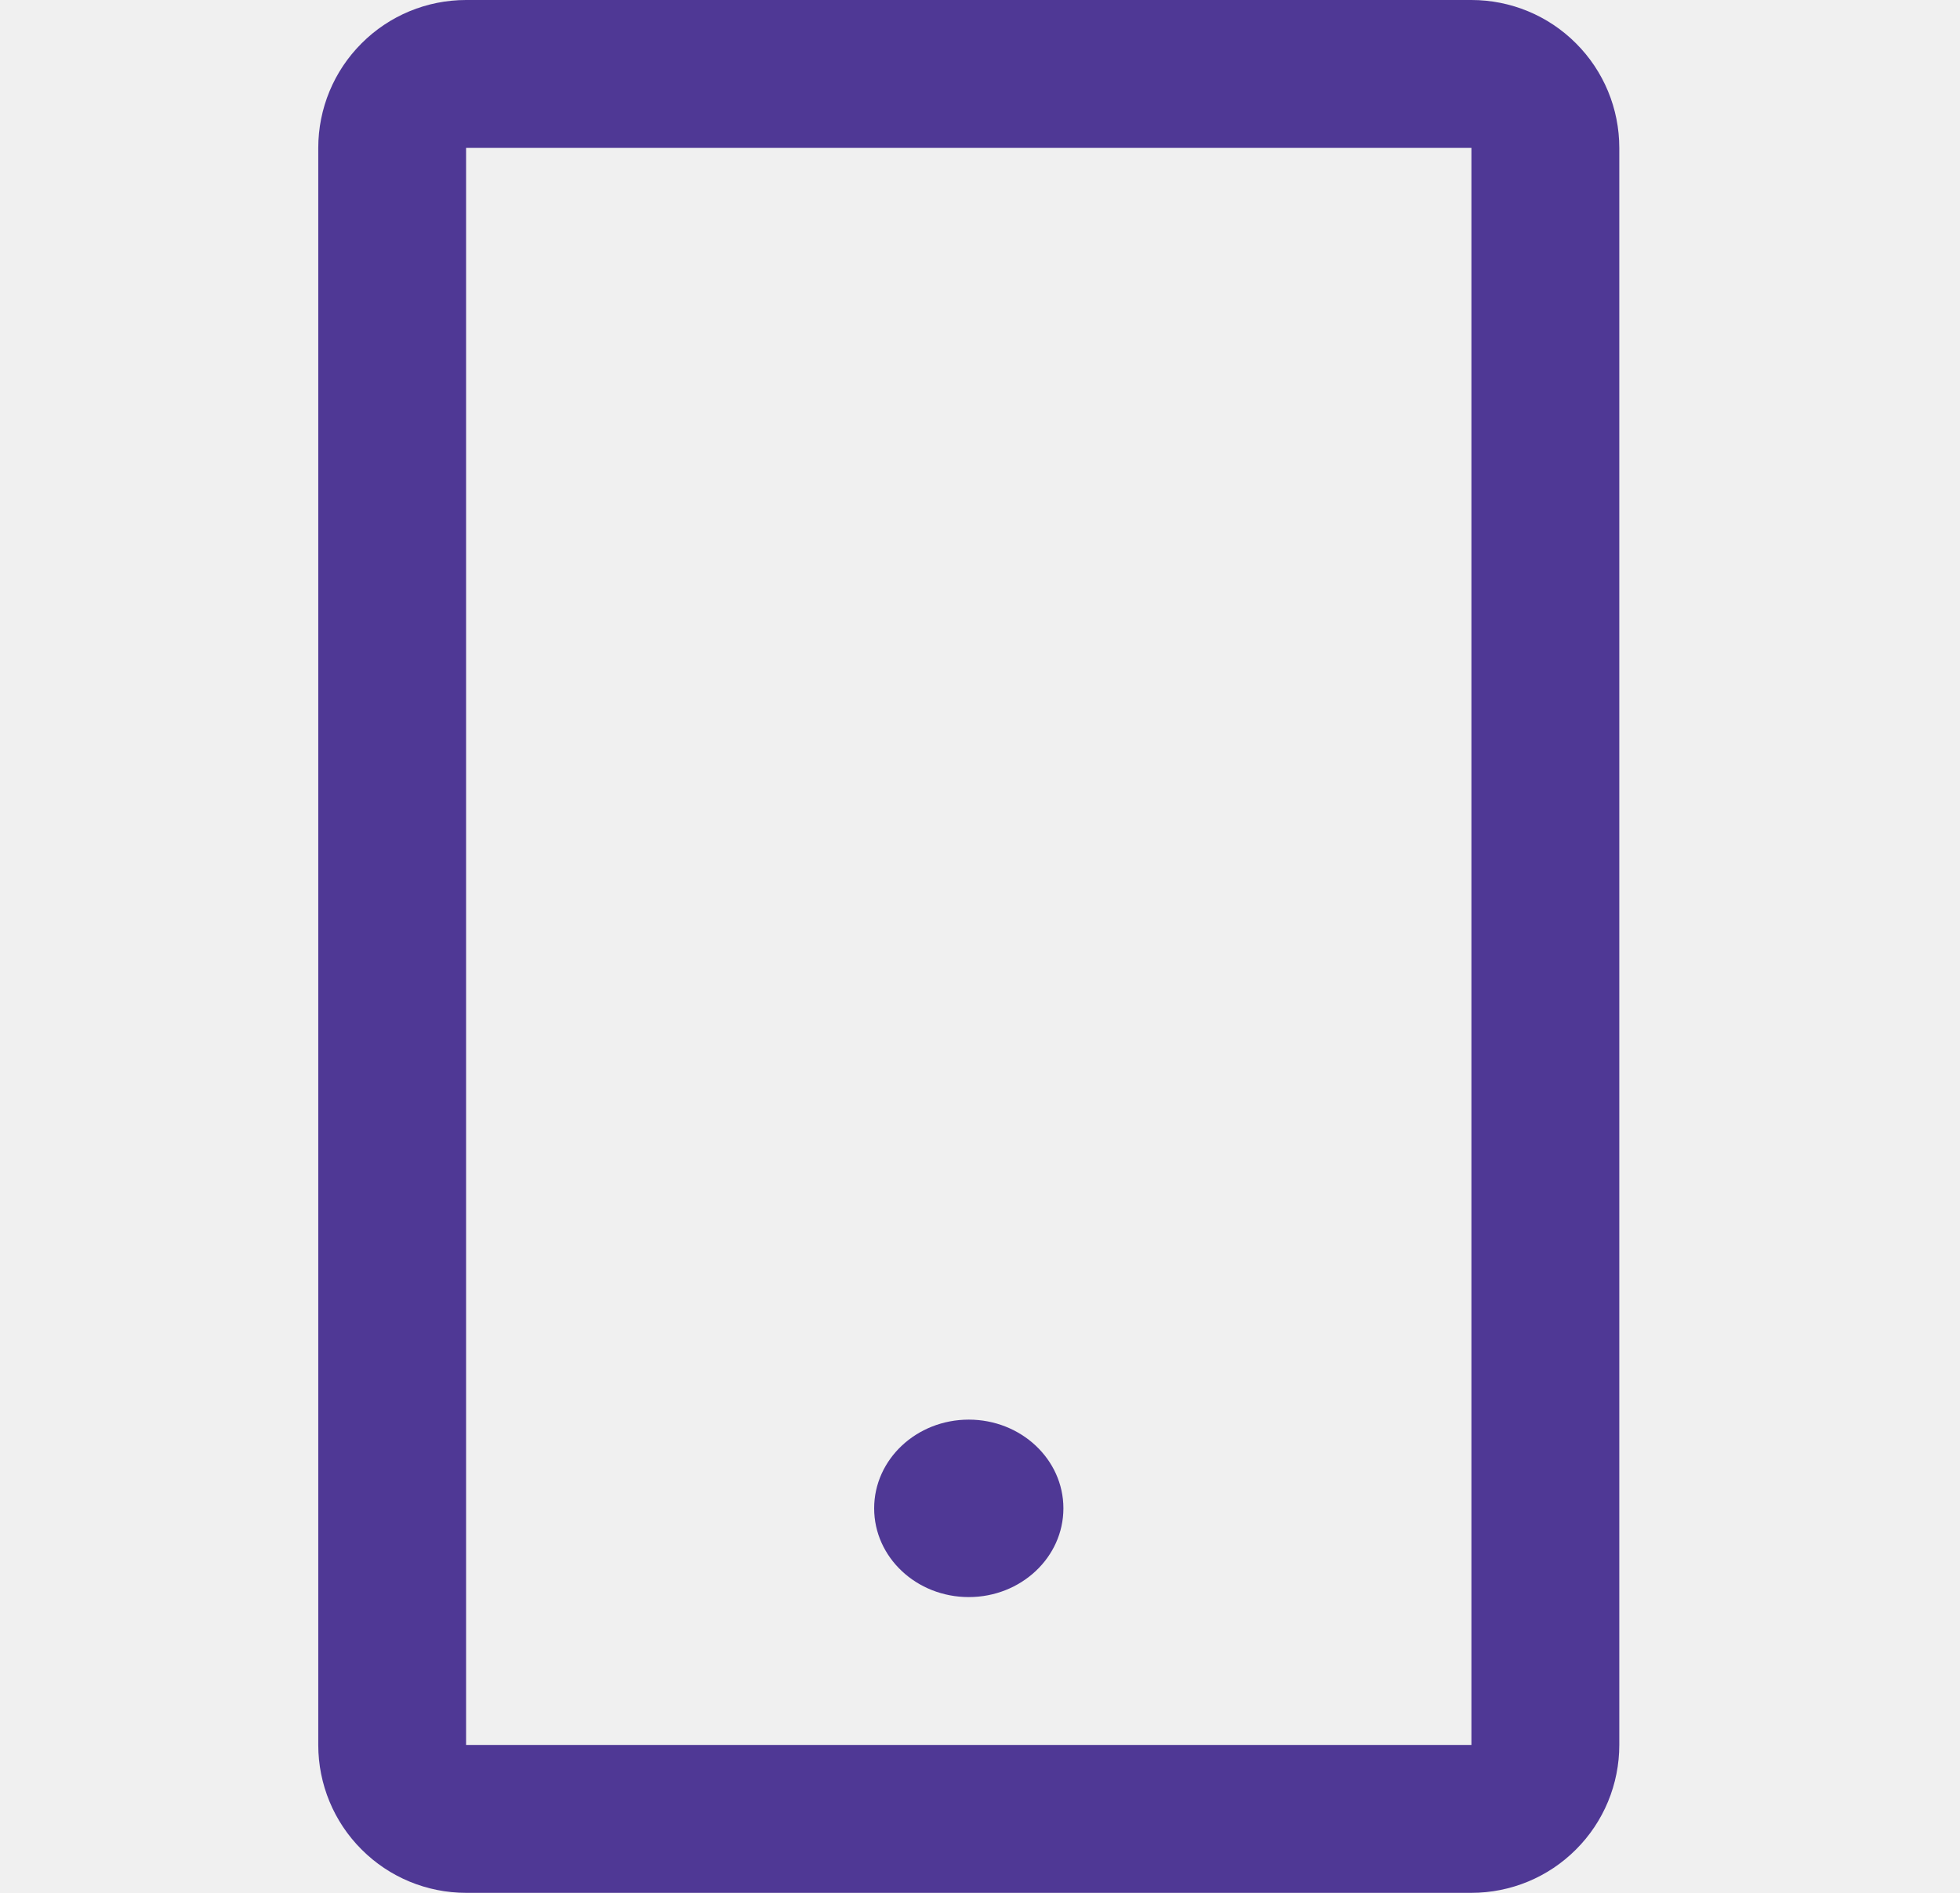
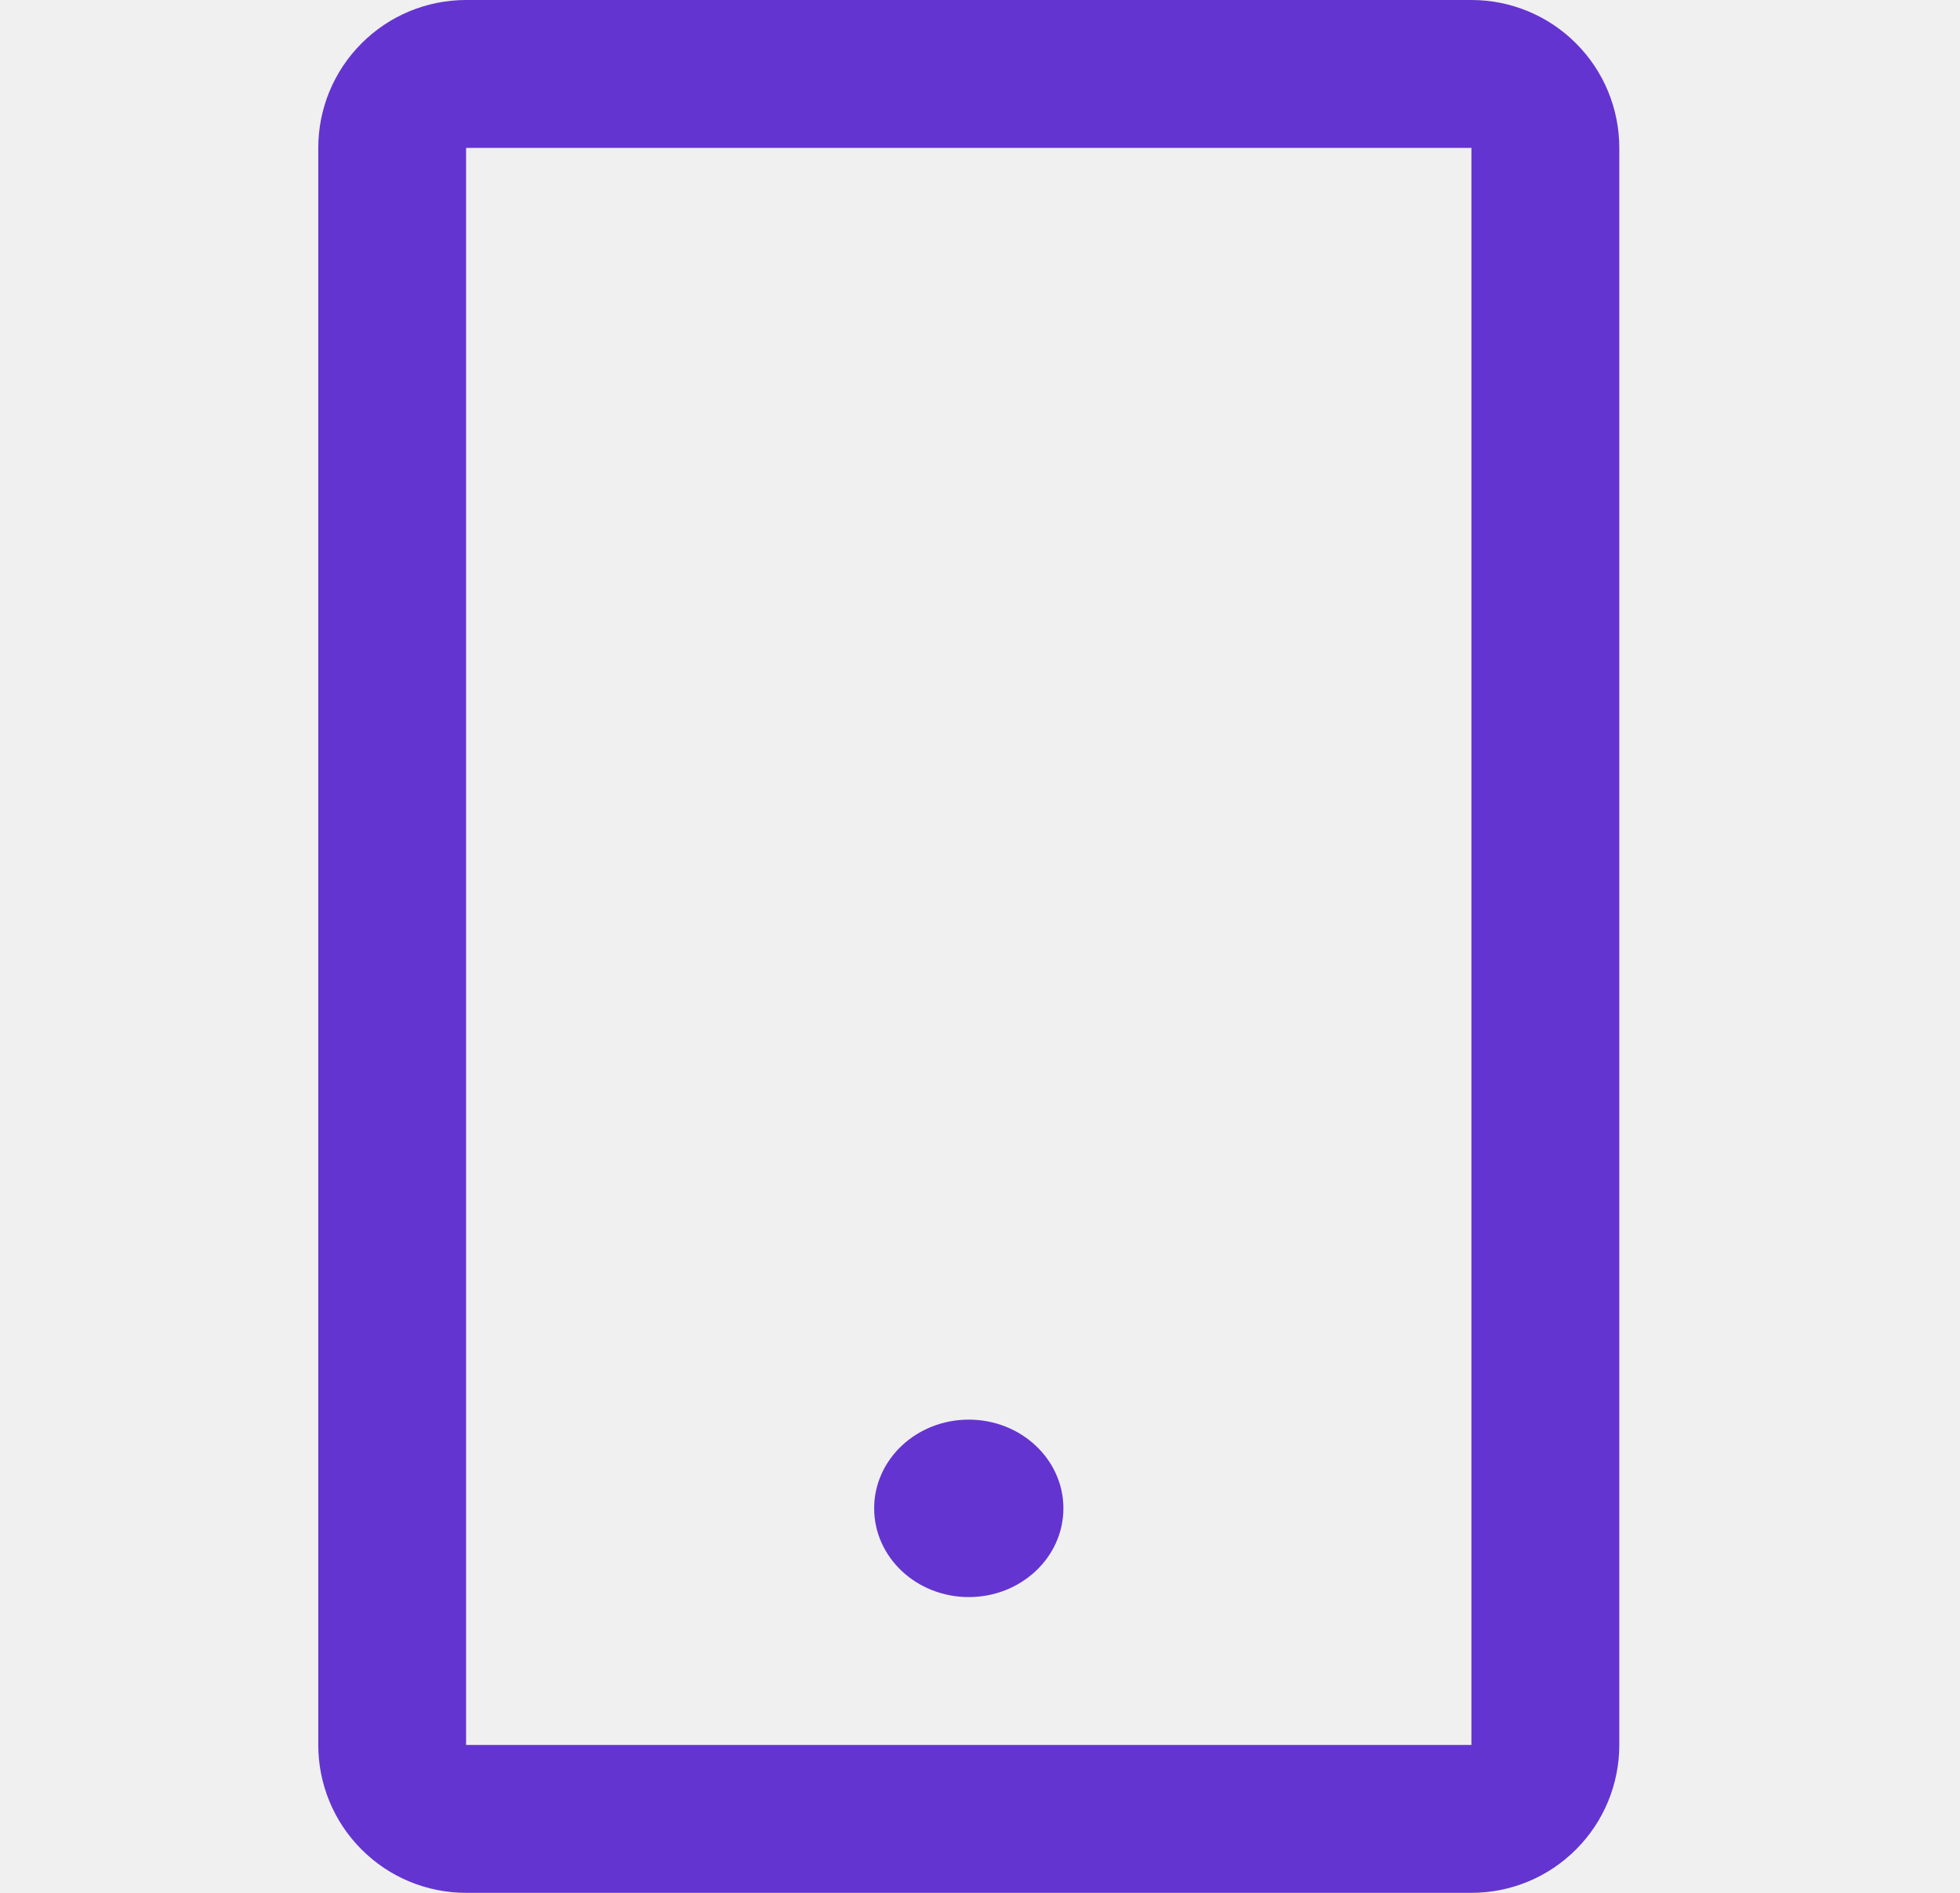
<svg xmlns="http://www.w3.org/2000/svg" width="29" height="28" viewBox="0 0 29 28" fill="none">
  <g clip-path="url(#clip0_6923_13462)">
-     <path d="M21.771 0H6.896C6.316 0 5.76 0.23 5.35 0.641C4.939 1.051 4.709 1.607 4.709 2.188V25.812C4.709 26.393 4.939 26.949 5.35 27.359C5.76 27.77 6.316 28 6.896 28H21.771C22.352 28 22.908 27.77 23.318 27.359C23.729 26.949 23.959 26.393 23.959 25.812V2.188C23.959 1.607 23.729 1.051 23.318 0.641C22.908 0.23 22.352 0 21.771 0ZM21.771 25.812H6.896V2.188H21.771V25.812Z" fill="#4F3895" />
-     <path d="M14.334 23.625C15.107 23.625 15.734 23.037 15.734 22.312C15.734 21.588 15.107 21 14.334 21C13.56 21 12.934 21.588 12.934 22.312C12.934 23.037 13.56 23.625 14.334 23.625Z" fill="#4F3895" />
+     <path d="M21.771 0H6.896C6.316 0 5.76 0.23 5.35 0.641C4.939 1.051 4.709 1.607 4.709 2.188V25.812C4.709 26.393 4.939 26.949 5.35 27.359C5.76 27.77 6.316 28 6.896 28H21.771C22.352 28 22.908 27.77 23.318 27.359C23.729 26.949 23.959 26.393 23.959 25.812V2.188C23.959 1.607 23.729 1.051 23.318 0.641C22.908 0.23 22.352 0 21.771 0ZM21.771 25.812H6.896V2.188H21.771V25.812Z" fill="#6434D0" />
+     <path d="M14.334 23.625C15.107 23.625 15.734 23.037 15.734 22.312C15.734 21.588 15.107 21 14.334 21C13.56 21 12.934 21.588 12.934 22.312C12.934 23.037 13.56 23.625 14.334 23.625Z" fill="#6434D0" />
  </g>
  <defs>
    <clipPath id="clip0_6923_13462">
      <rect width="28" height="28" fill="white" transform="translate(0.333984)" />
    </clipPath>
  </defs>
</svg>
